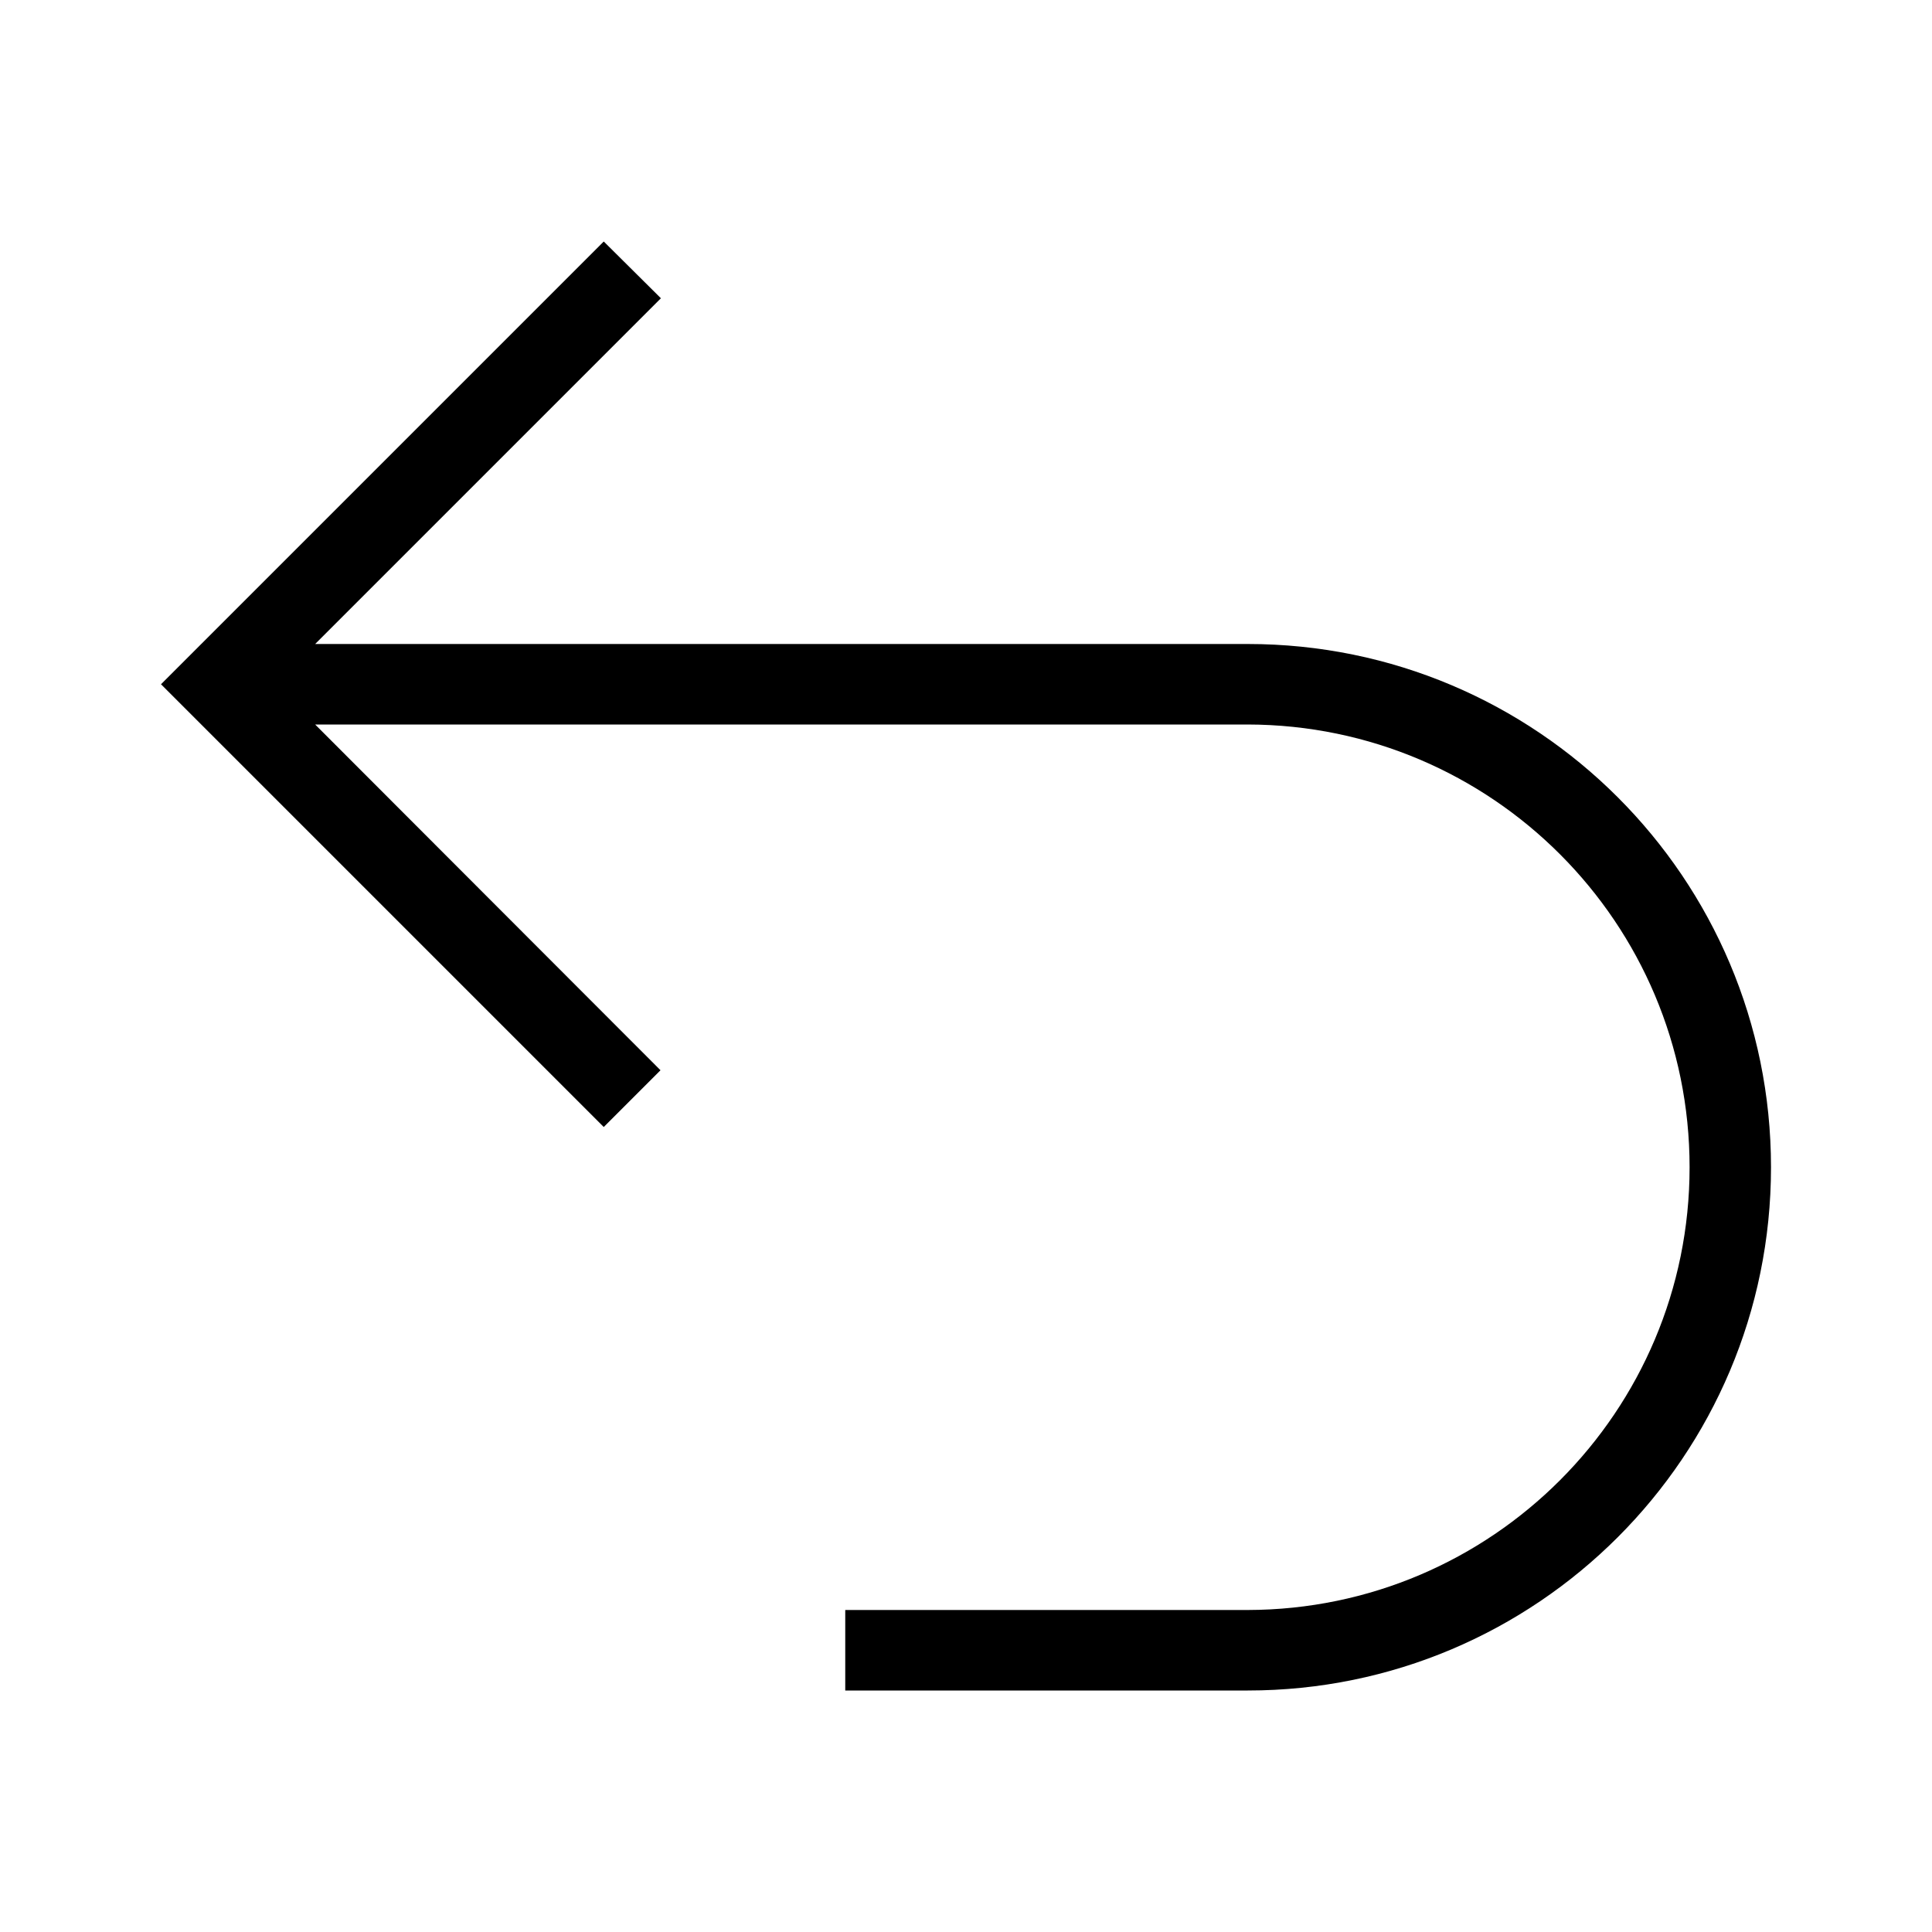
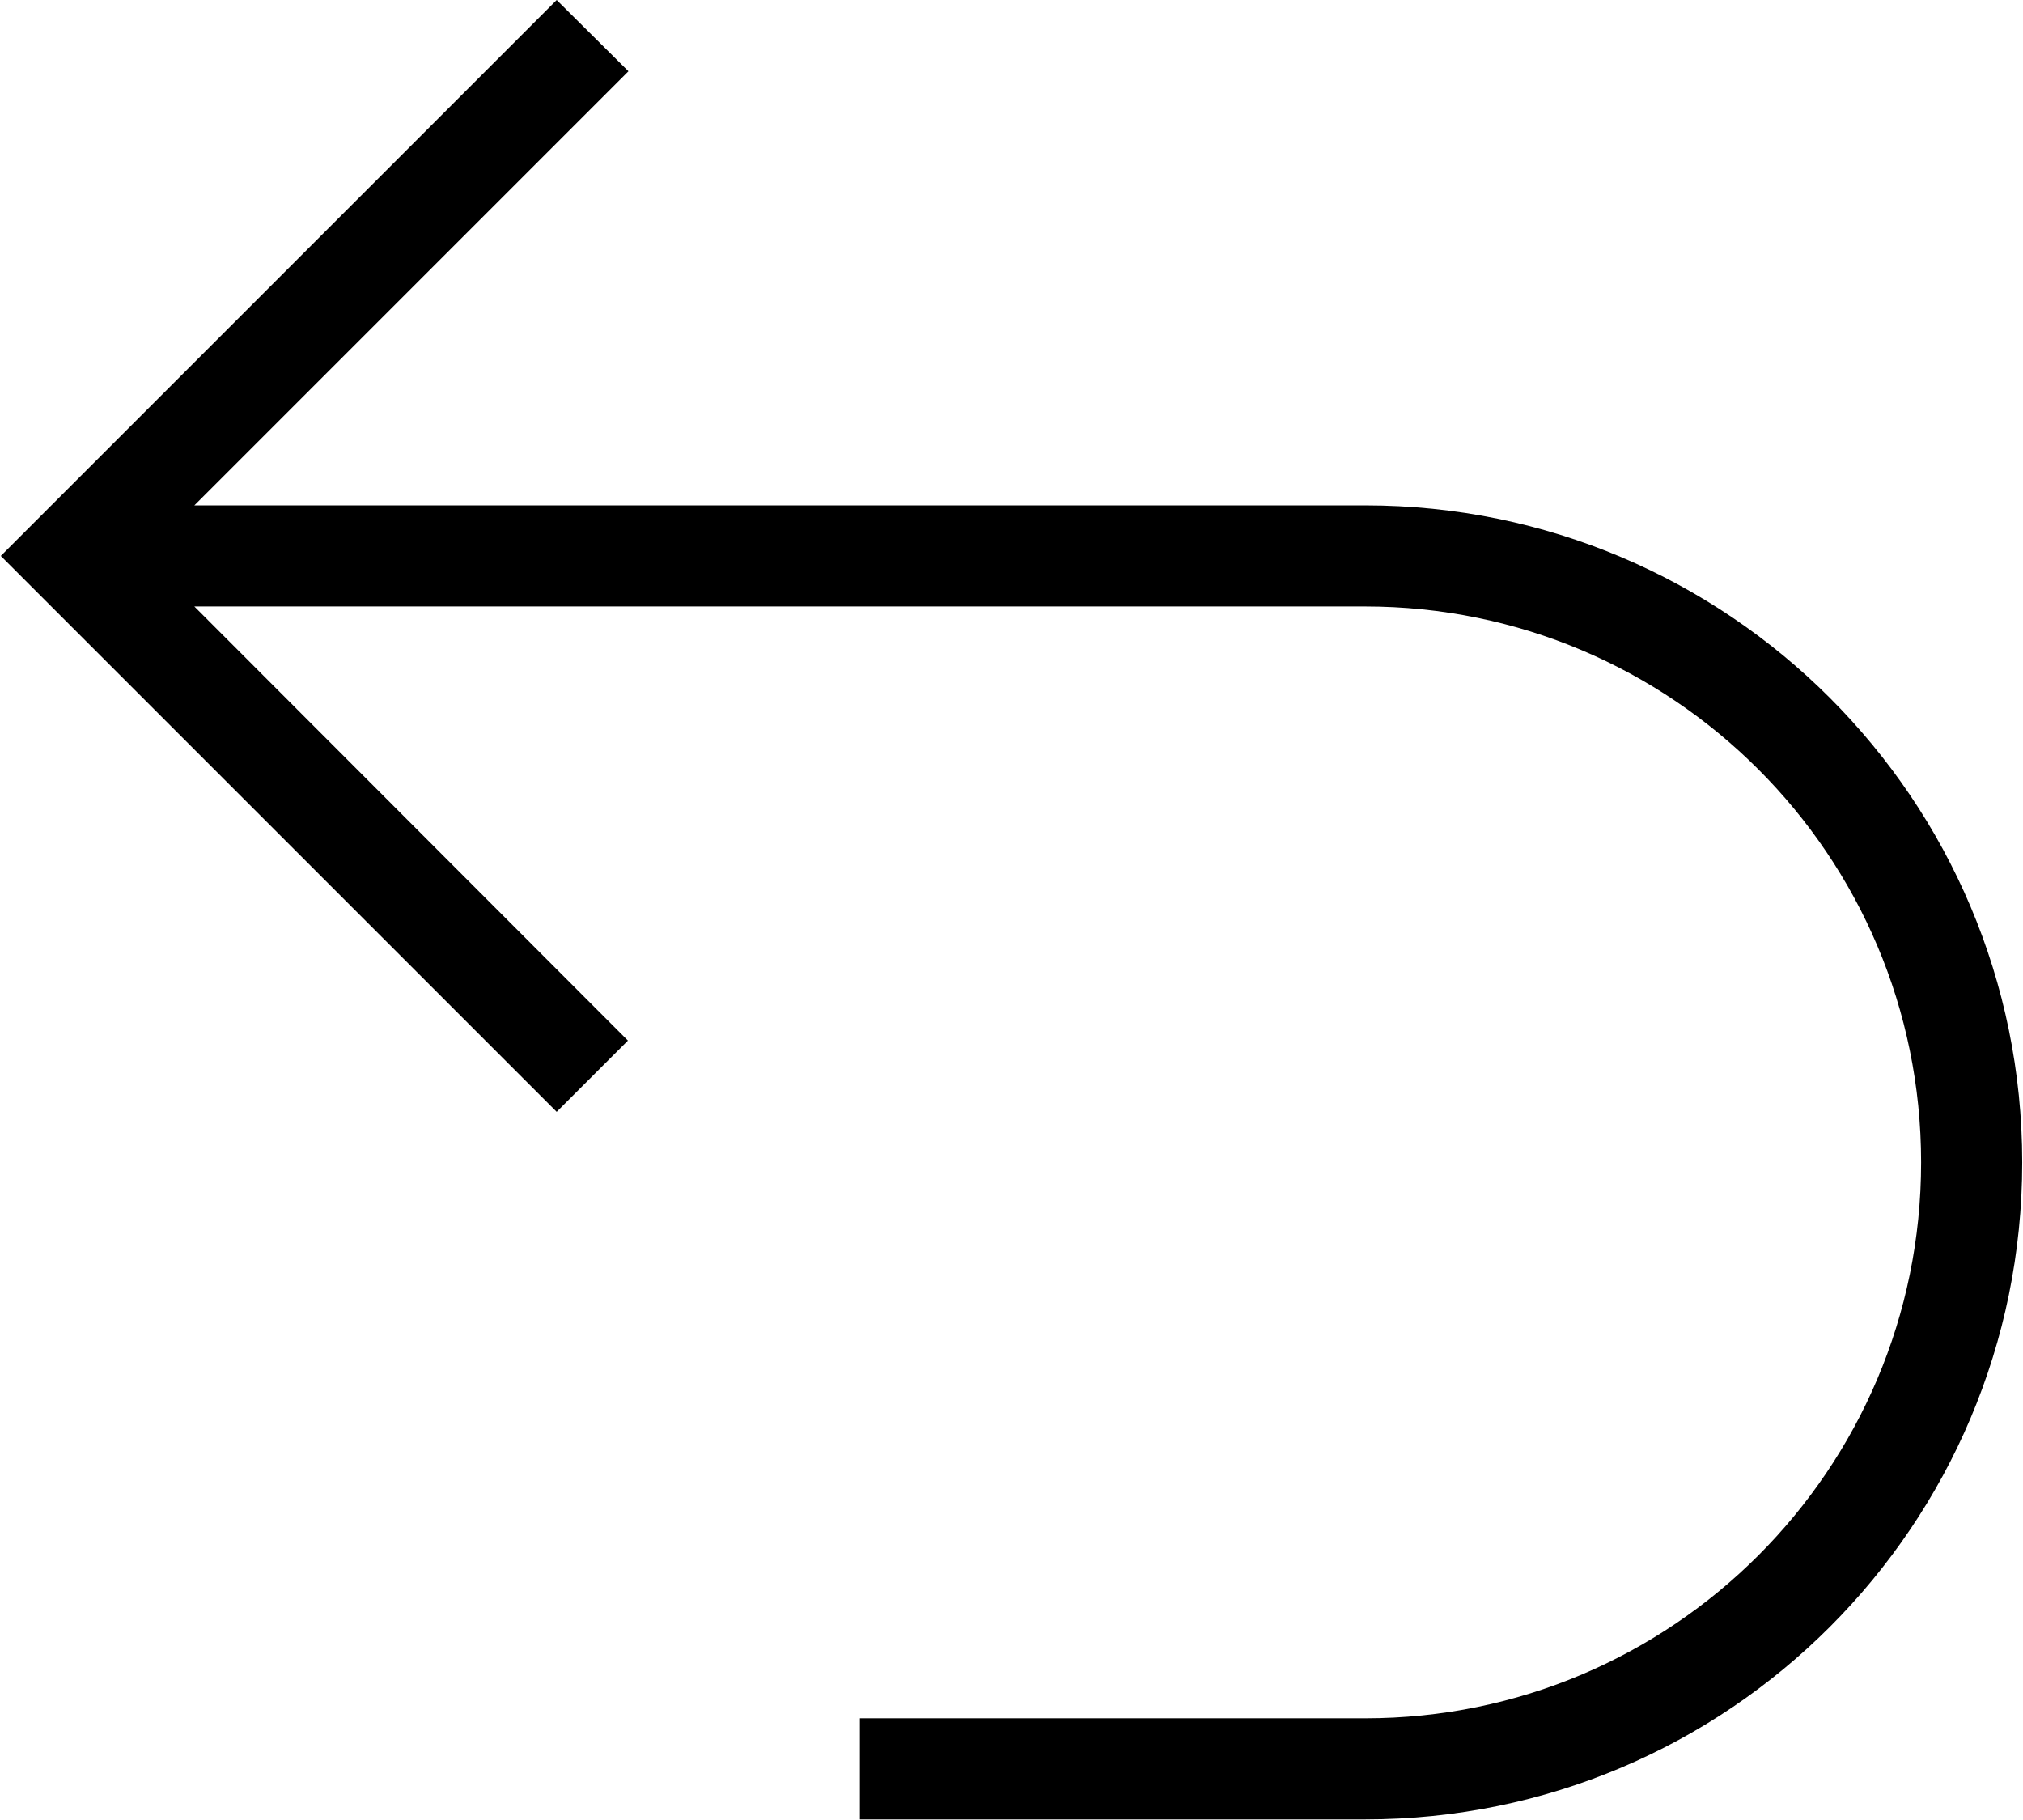
- <svg xmlns="http://www.w3.org/2000/svg" viewBox="0 0 1024 1024" version="1.1" p-id="1463">
-   <path d="M661.333 341.333H167.04l183.253-183.253L320 128 85.333 362.667l234.667 234.667 30.08-30.08L167.04 384H661.333a234.667 234.667 0 0 1 0 469.333H448v42.667h213.333a277.333 277.333 0 0 0 0-554.667z" />
+ <svg xmlns="http://www.w3.org/2000/svg" viewBox="0 0 854 768" version="1.1">
+   <g id="undo" fill="currentColor" fill-rule="nonzero">
+     <path d="M576.333,213.333 L82.04,213.333 L265.293,30.08 L235,0 L0.333,234.667 L235,469.333 L265.08,439.253 L82.04,256 L576.333,256 C705.93,256.008 810.985,361.07 810.985,490.667 C810.985,620.264 705.93,725.325 576.333,725.333 L363,725.333 L363,768 L576.333,768 C729.5,768 853.667,643.834 853.667,490.667 C853.667,337.5 729.5,213.333 576.333,213.333 Z" id="路径">
+ 		</path>
+   </g>
</svg>
